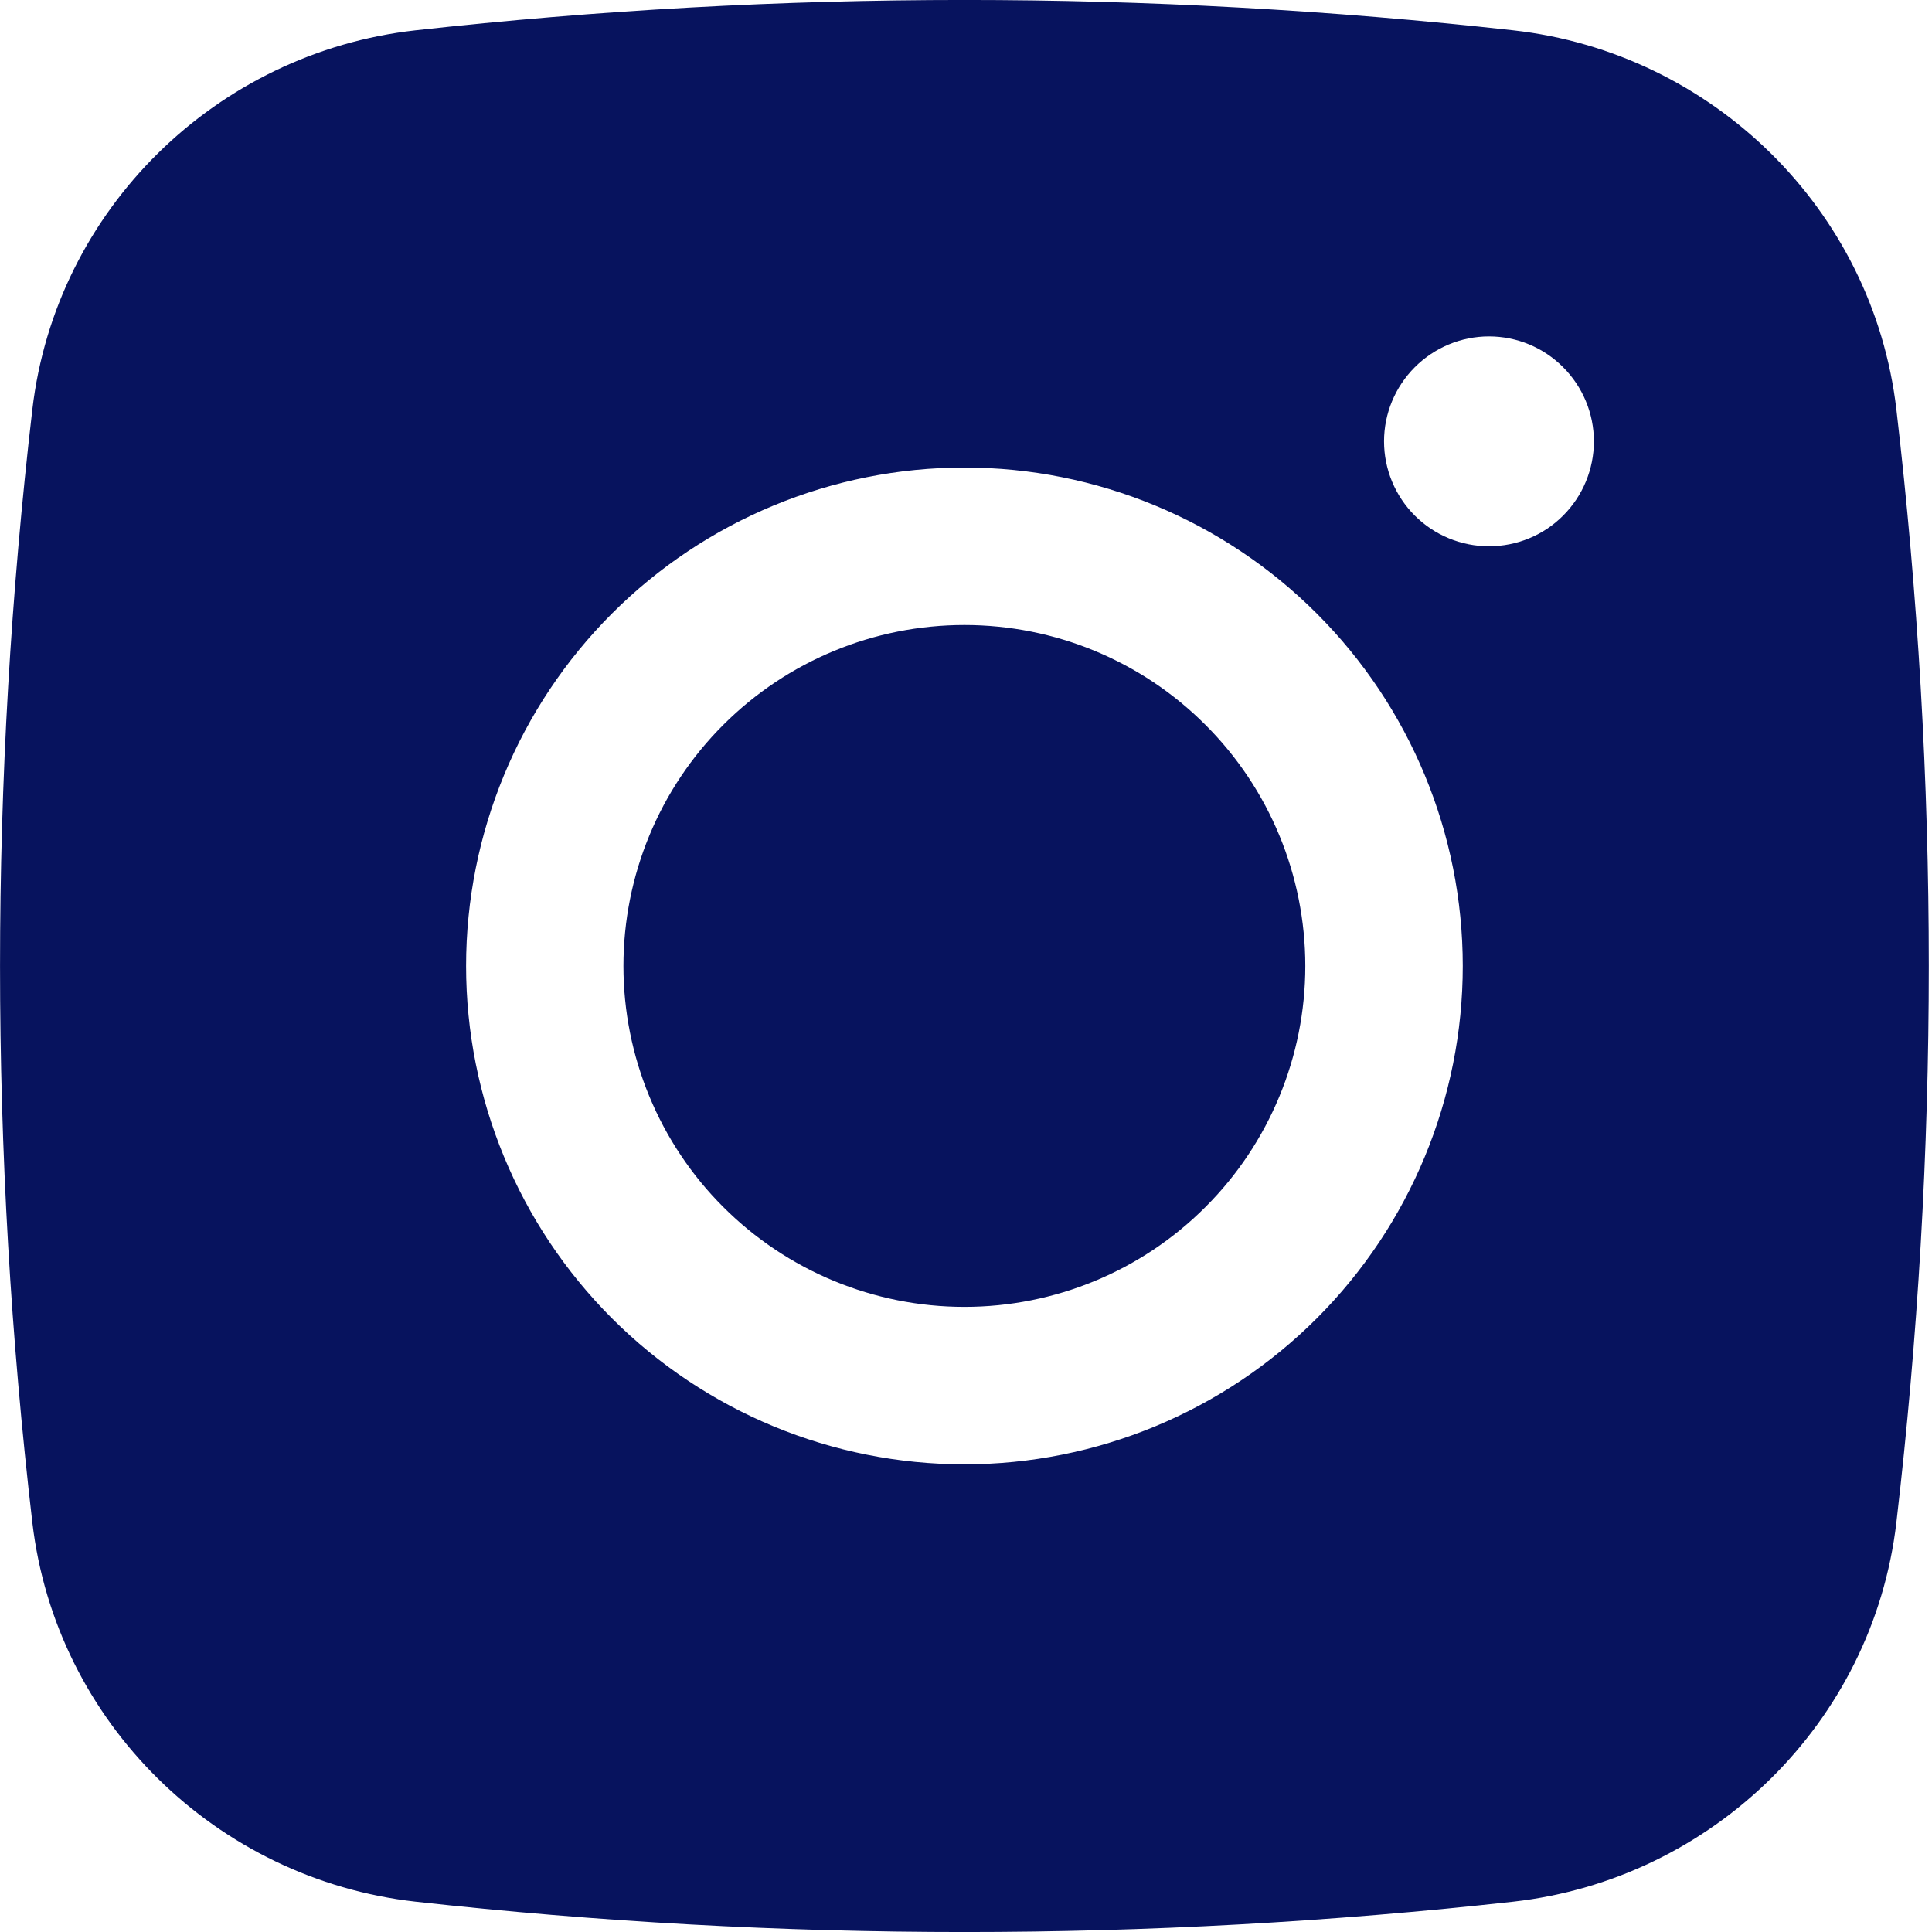
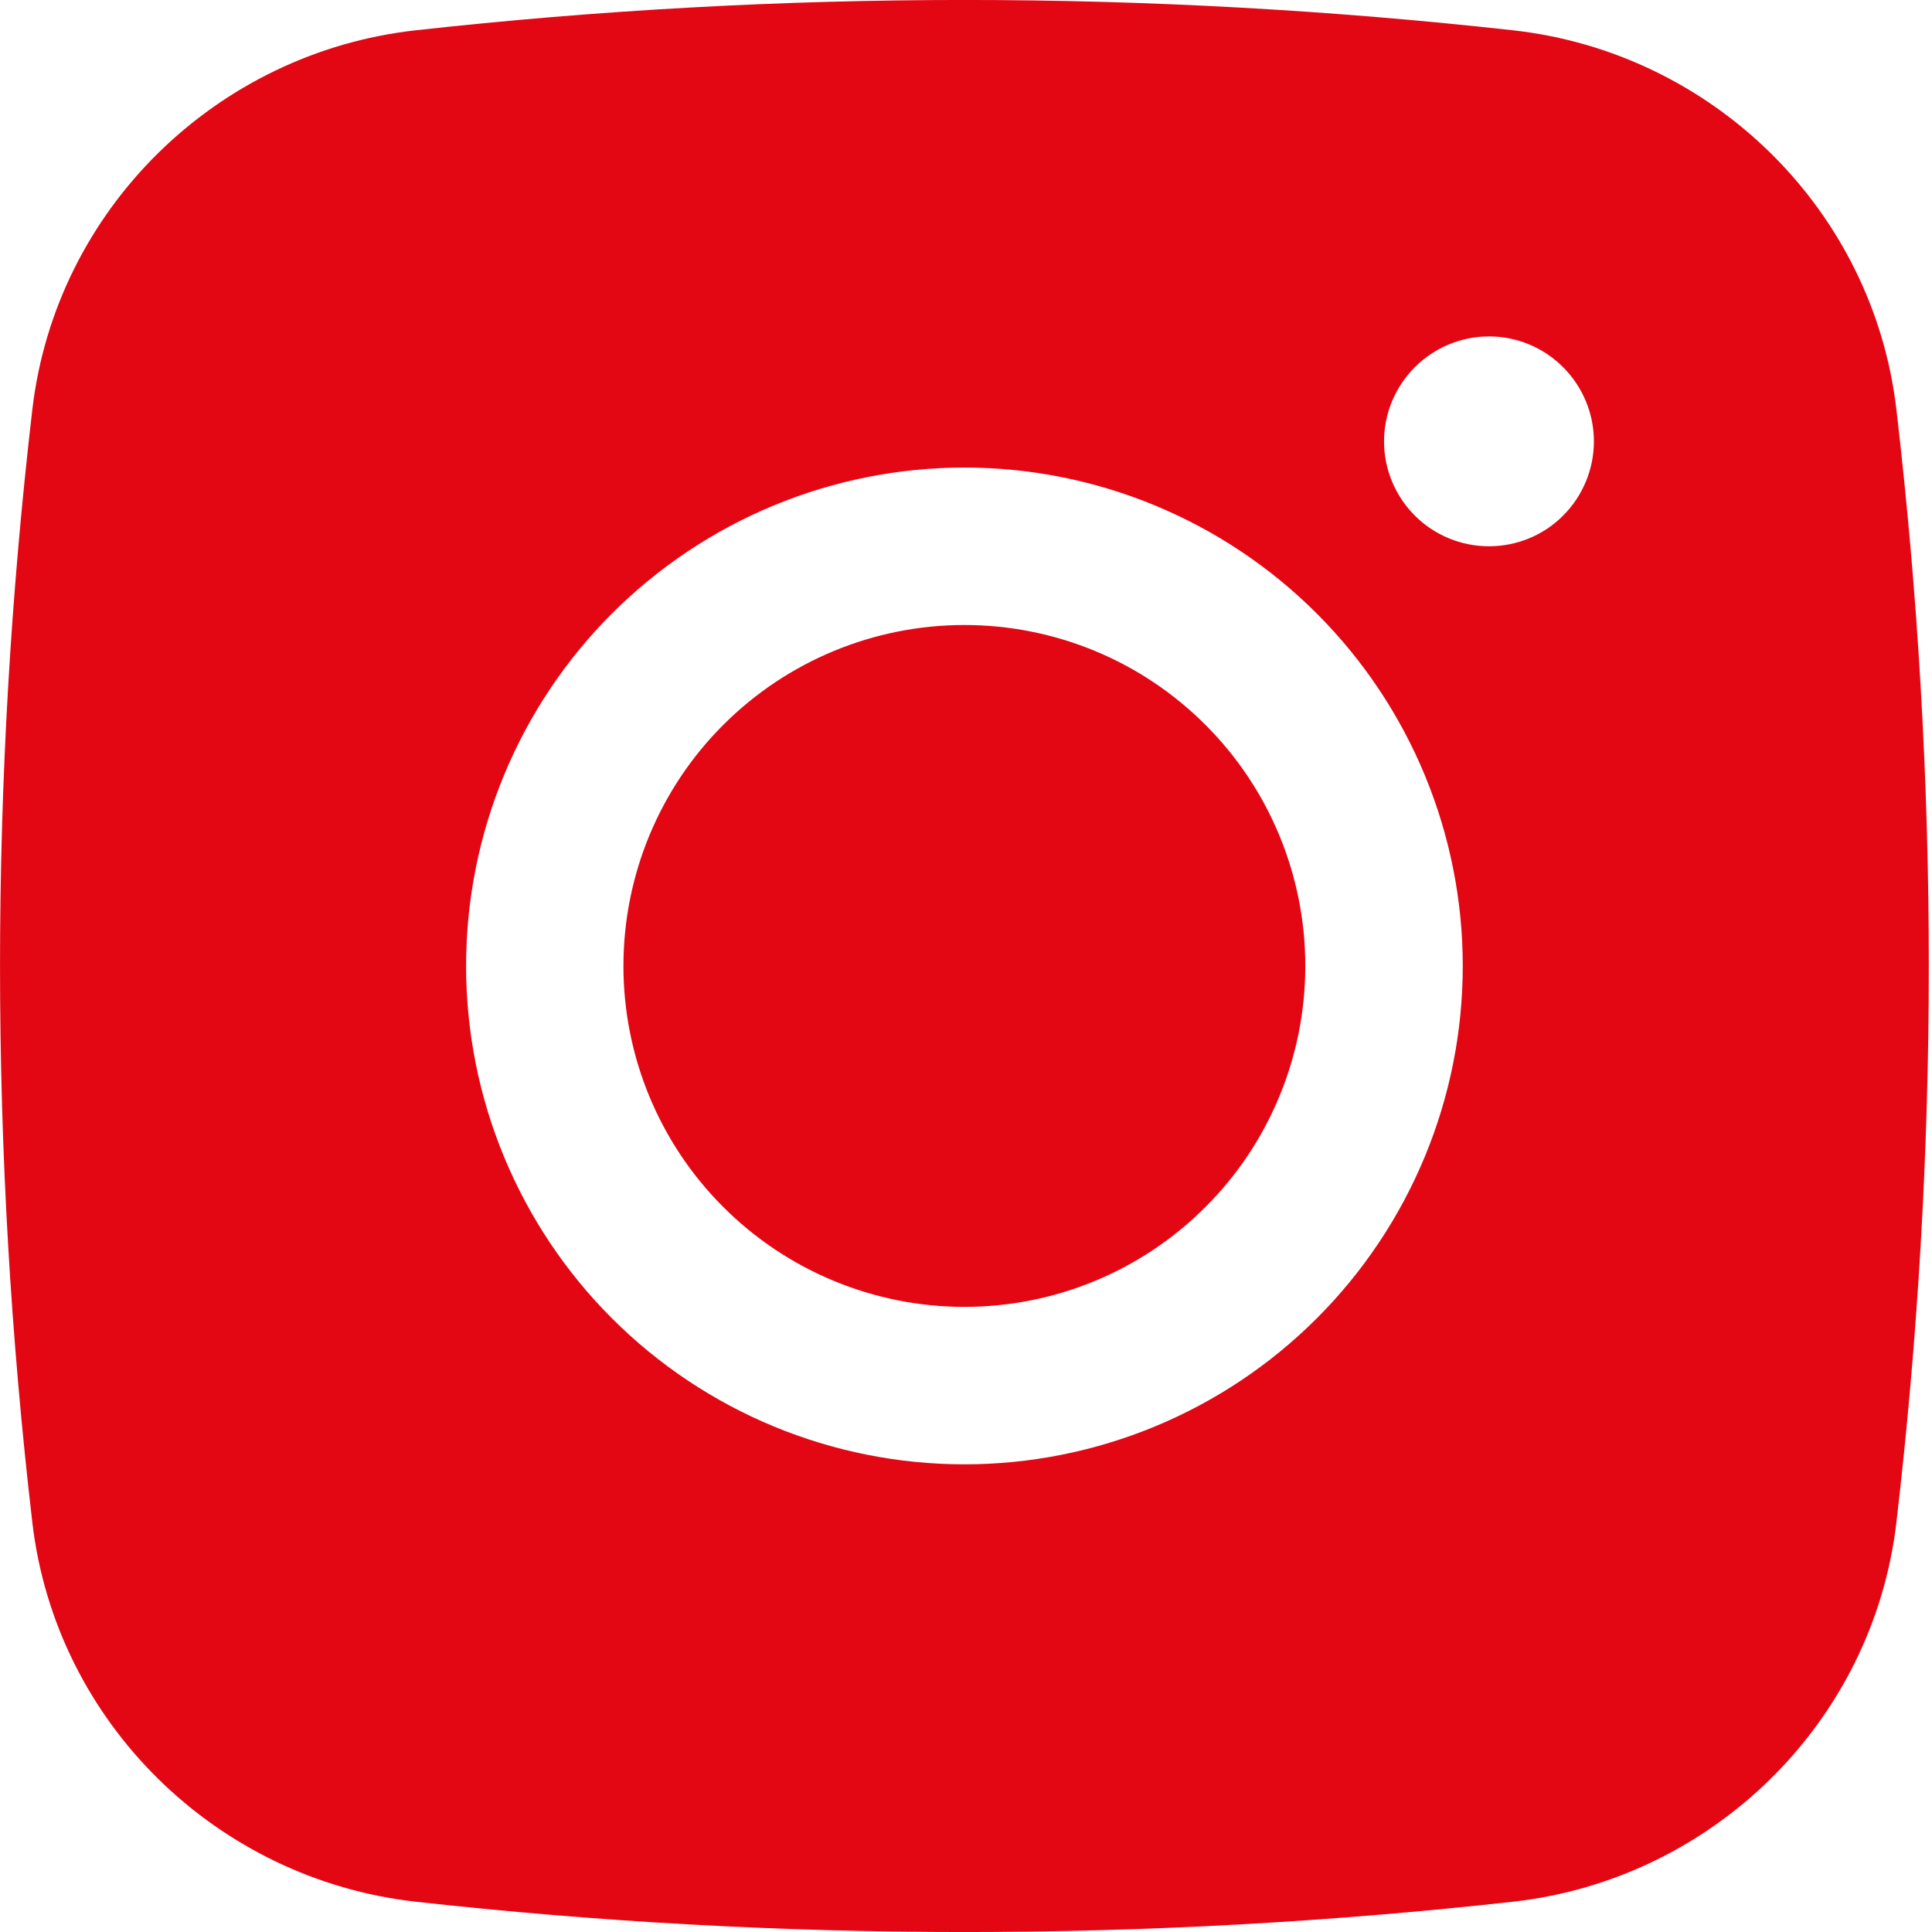
<svg xmlns="http://www.w3.org/2000/svg" width="16" height="16" viewBox="0 0 16 16" fill="none">
-   <path d="M7.987 5.176C7.238 5.176 6.52 5.473 5.99 6.003C5.46 6.532 5.163 7.251 5.163 8C5.163 8.748 5.46 9.467 5.99 9.996C6.52 10.526 7.238 10.823 7.987 10.823C8.736 10.823 9.454 10.526 9.983 9.996C10.513 9.467 10.81 8.748 10.81 8C10.81 7.251 10.513 6.532 9.983 6.003C9.454 5.473 8.736 5.176 7.987 5.176Z" fill="#07135E" />
-   <path fill-rule="evenodd" clip-rule="evenodd" d="M3.442 0.251C6.463 -0.084 9.511 -0.084 12.531 0.251C14.181 0.435 15.511 1.734 15.705 3.39C16.063 6.453 16.063 9.546 15.705 12.609C15.511 14.265 14.181 15.564 12.532 15.749C9.511 16.084 6.463 16.084 3.442 15.749C1.792 15.564 0.462 14.265 0.268 12.61C-0.089 9.547 -0.089 6.453 0.268 3.39C0.462 1.734 1.792 0.435 3.442 0.251ZM12.331 2.786C12.101 2.786 11.88 2.878 11.717 3.041C11.554 3.204 11.462 3.425 11.462 3.655C11.462 3.886 11.554 4.107 11.717 4.27C11.88 4.433 12.101 4.524 12.331 4.524C12.562 4.524 12.783 4.433 12.945 4.27C13.108 4.107 13.2 3.886 13.2 3.655C13.2 3.425 13.108 3.204 12.945 3.041C12.783 2.878 12.562 2.786 12.331 2.786ZM3.86 8C3.86 6.905 4.294 5.855 5.068 5.081C5.842 4.307 6.892 3.872 7.987 3.872C9.081 3.872 10.131 4.307 10.905 5.081C11.679 5.855 12.114 6.905 12.114 8C12.114 9.094 11.679 10.144 10.905 10.918C10.131 11.692 9.081 12.127 7.987 12.127C6.892 12.127 5.842 11.692 5.068 10.918C4.294 10.144 3.86 9.094 3.86 8Z" fill="#07135E" />
+   <path d="M7.987 5.176C7.238 5.176 6.52 5.473 5.99 6.003C5.46 6.532 5.163 7.251 5.163 8C5.163 8.748 5.46 9.467 5.99 9.996C6.52 10.526 7.238 10.823 7.987 10.823C8.736 10.823 9.454 10.526 9.983 9.996C10.513 9.467 10.81 8.748 10.81 8C10.81 7.251 10.513 6.532 9.983 6.003C9.454 5.473 8.736 5.176 7.987 5.176Z" fill="#E30613" />
+   <path fill-rule="evenodd" clip-rule="evenodd" d="M3.442 0.251C6.463 -0.084 9.511 -0.084 12.531 0.251C14.181 0.435 15.511 1.734 15.705 3.39C16.063 6.453 16.063 9.546 15.705 12.609C15.511 14.265 14.181 15.564 12.532 15.749C9.511 16.084 6.463 16.084 3.442 15.749C1.792 15.564 0.462 14.265 0.268 12.61C-0.089 9.547 -0.089 6.453 0.268 3.39C0.462 1.734 1.792 0.435 3.442 0.251ZM12.331 2.786C12.101 2.786 11.88 2.878 11.717 3.041C11.554 3.204 11.462 3.425 11.462 3.655C11.462 3.886 11.554 4.107 11.717 4.27C11.88 4.433 12.101 4.524 12.331 4.524C12.562 4.524 12.783 4.433 12.945 4.27C13.108 4.107 13.2 3.886 13.2 3.655C13.2 3.425 13.108 3.204 12.945 3.041C12.783 2.878 12.562 2.786 12.331 2.786ZM3.86 8C3.86 6.905 4.294 5.855 5.068 5.081C5.842 4.307 6.892 3.872 7.987 3.872C9.081 3.872 10.131 4.307 10.905 5.081C11.679 5.855 12.114 6.905 12.114 8C12.114 9.094 11.679 10.144 10.905 10.918C10.131 11.692 9.081 12.127 7.987 12.127C6.892 12.127 5.842 11.692 5.068 10.918C4.294 10.144 3.86 9.094 3.86 8Z" fill="#E30613" />
</svg>
